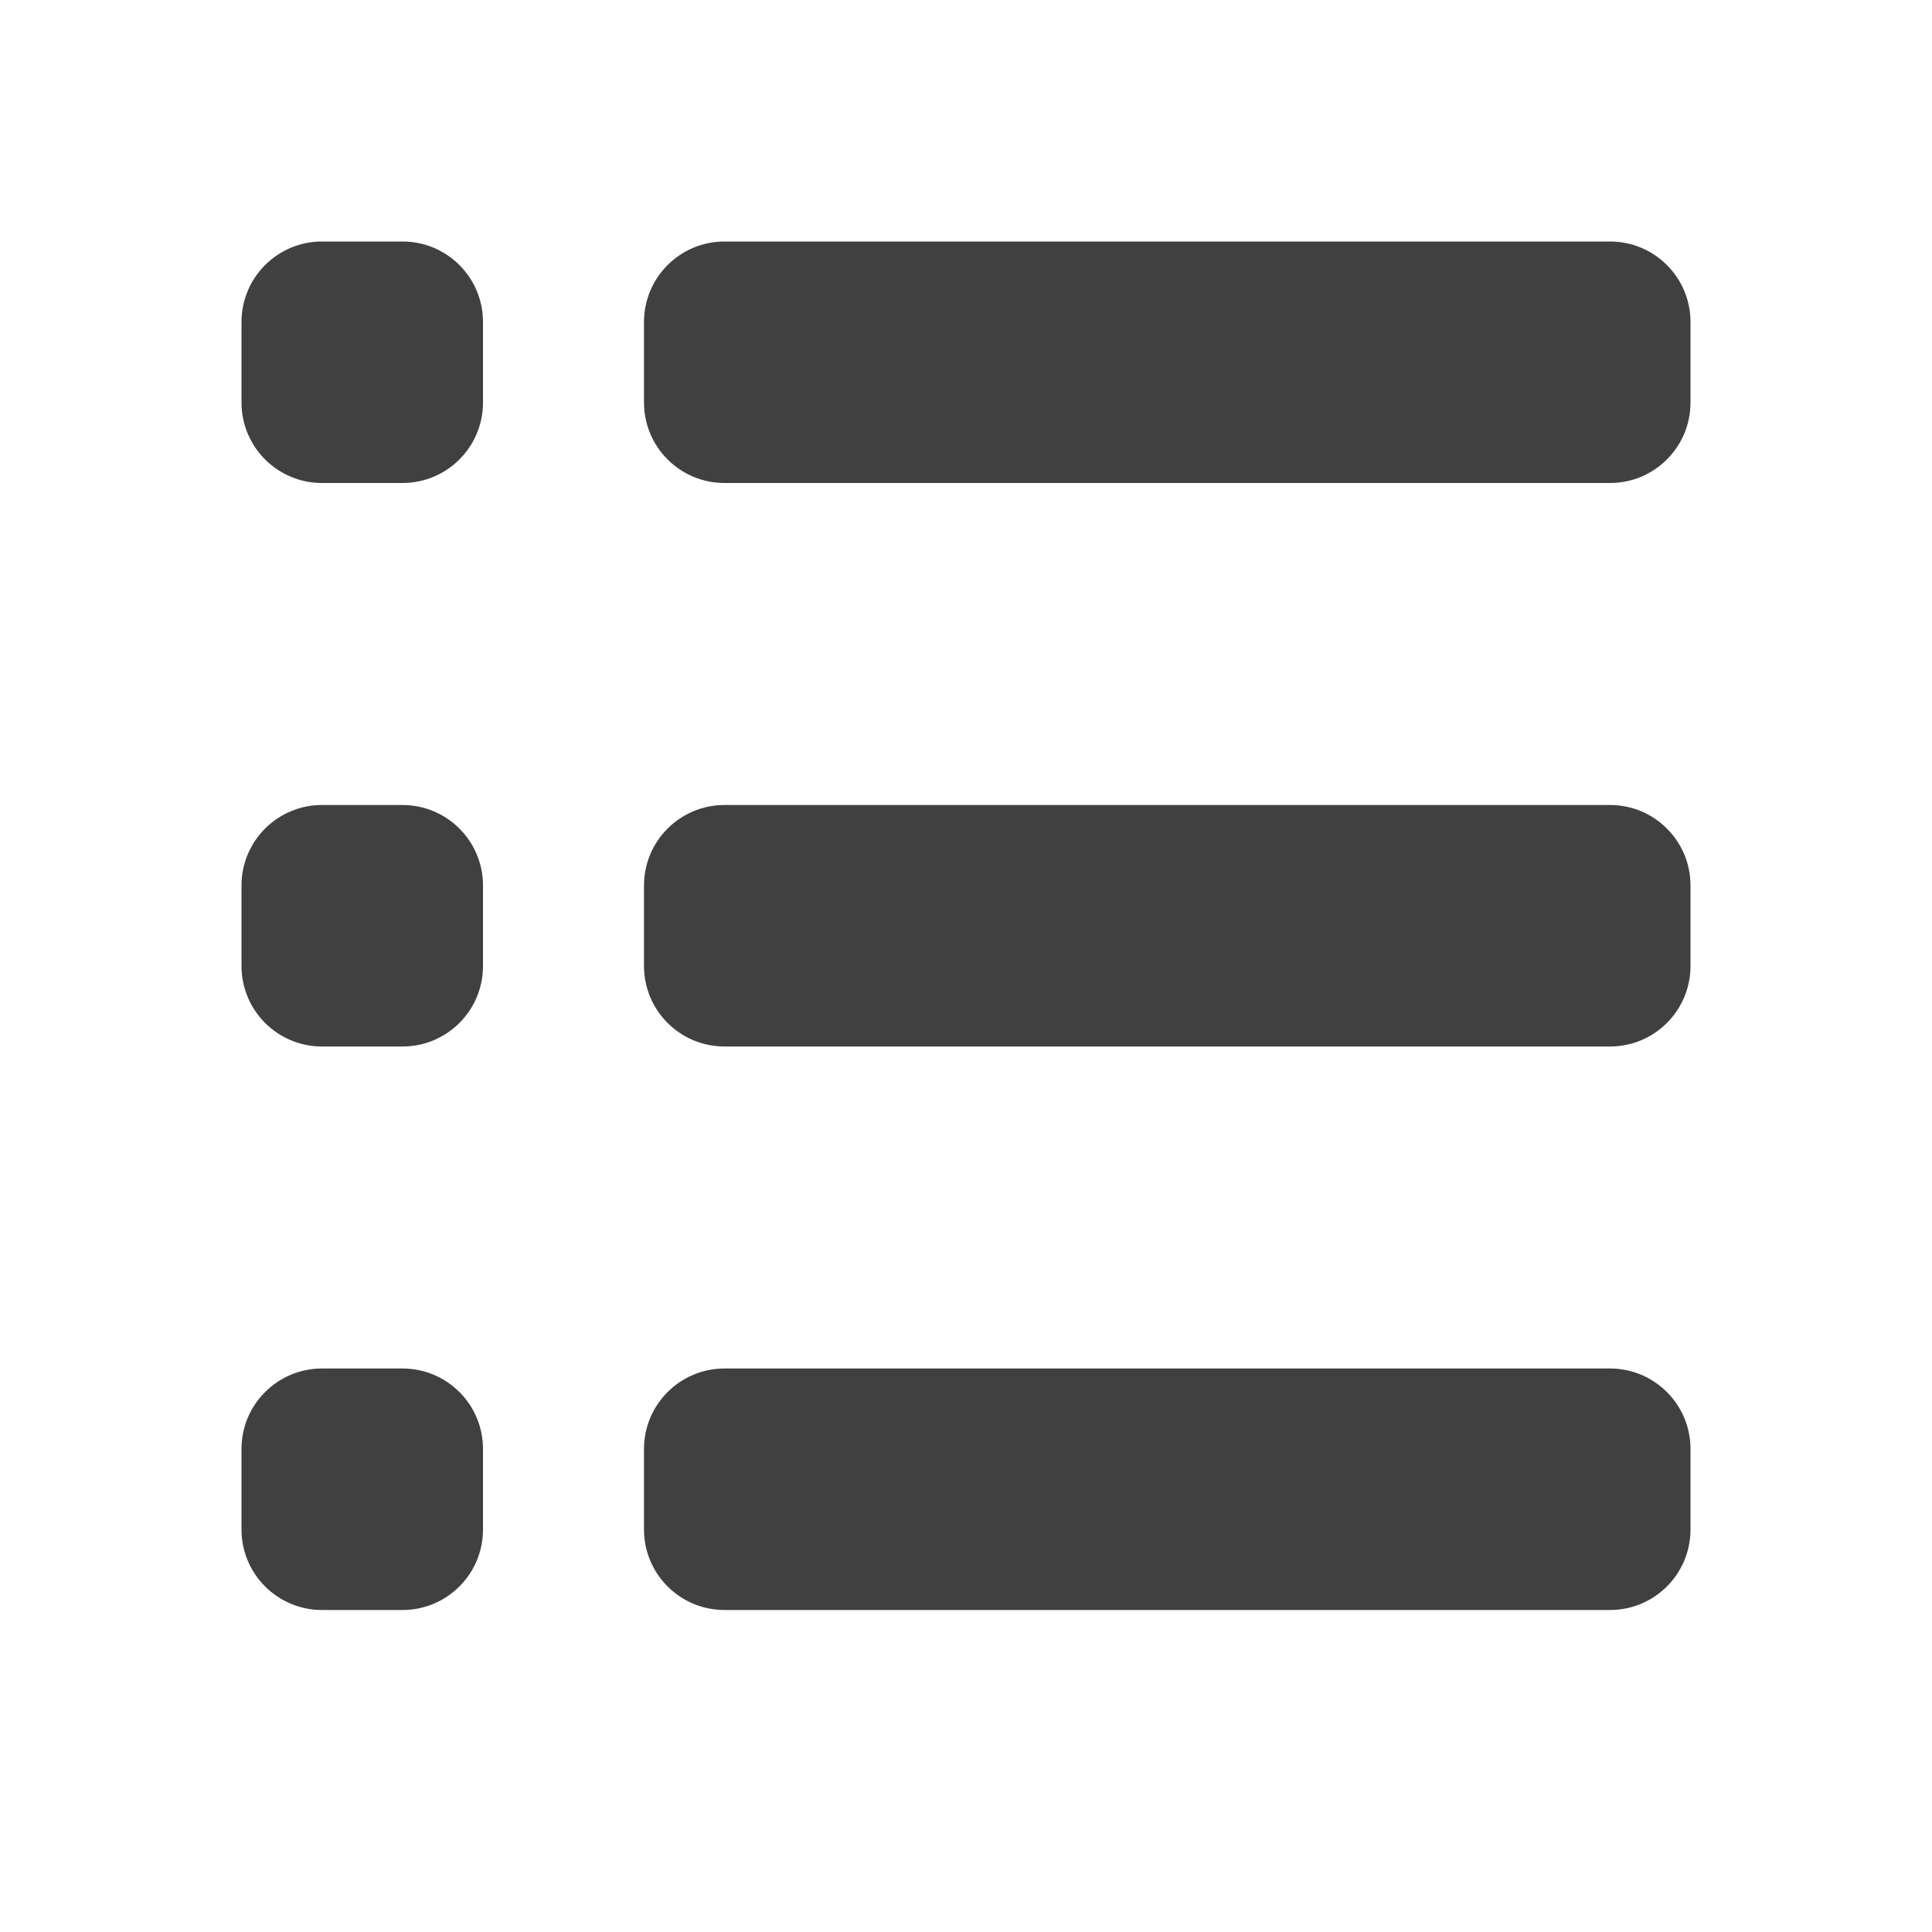
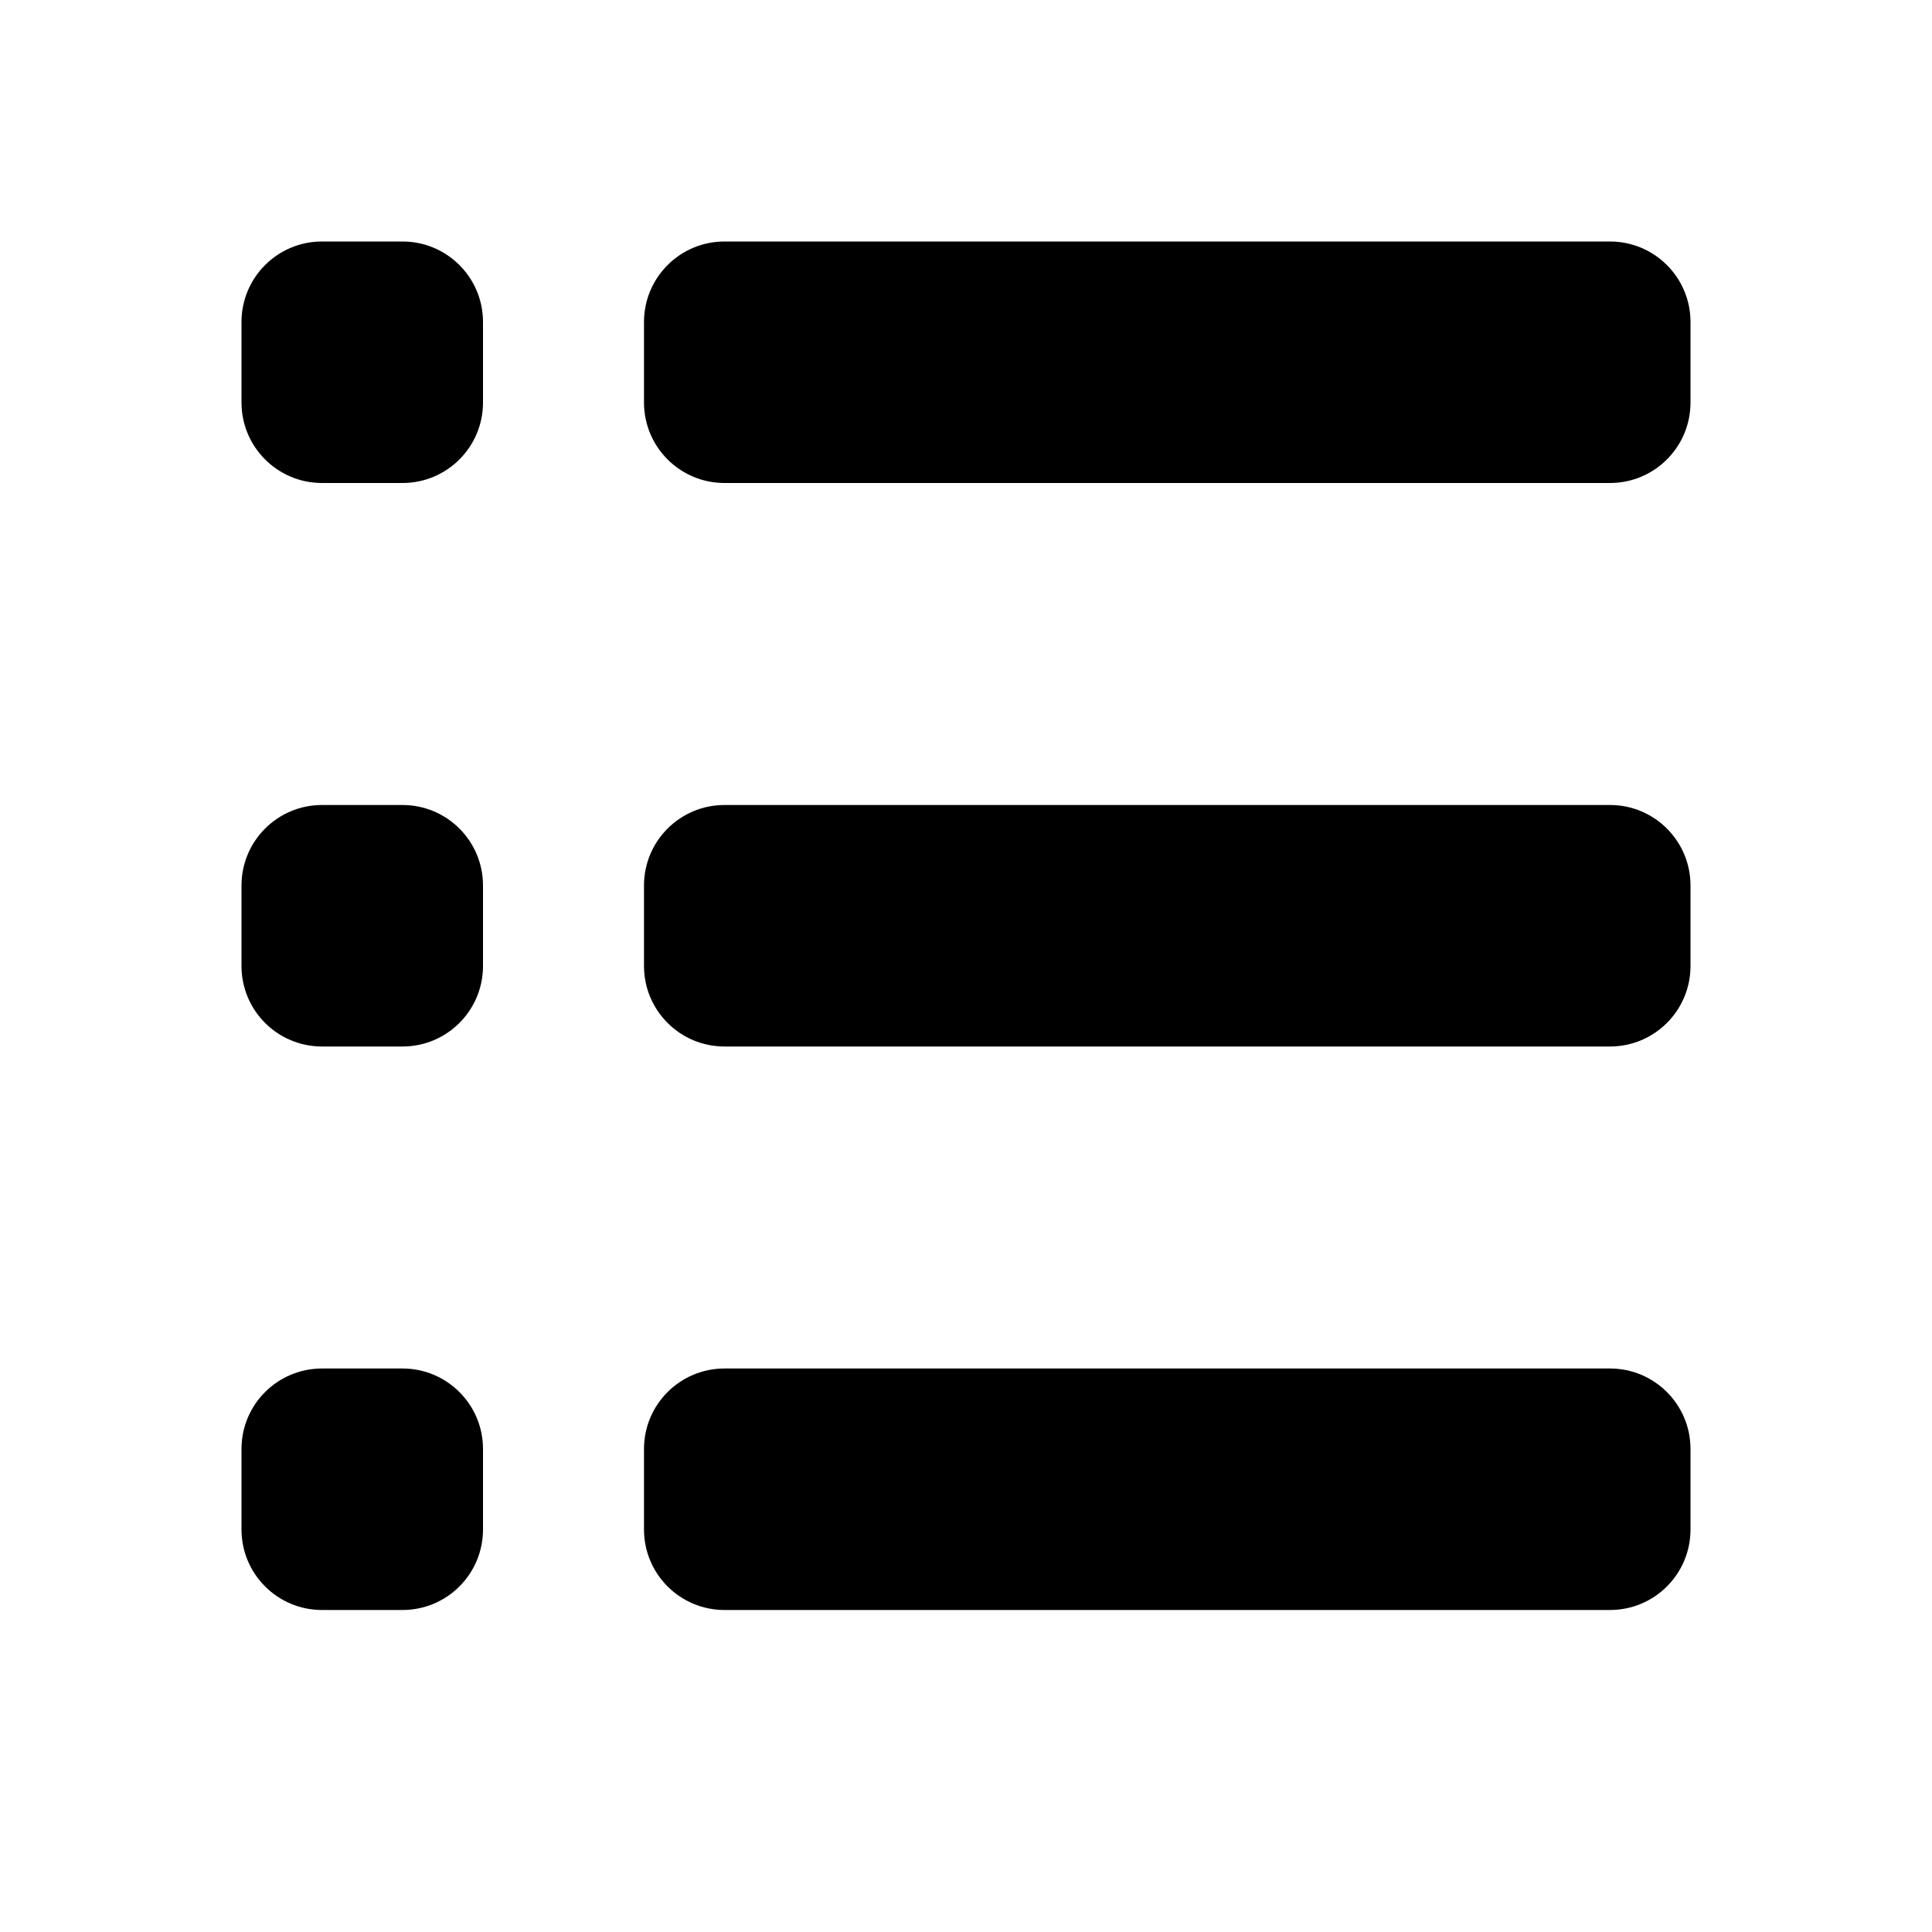
<svg xmlns="http://www.w3.org/2000/svg" width="24" height="24" viewBox="0 0 24 24">
-   <g id="bullet-list-ltr" opacity=".75">
+   <g id="bullet-list-ltr">
    <path id="bottom_dot" d="M5 10h-1c-.552 0-1 .447-1 1v1c0 .553.448 1 1 1h1c.552 0 1-.447 1-1v-1c0-.553-.448-1-1-1z" />
    <path id="middle_dot" d="M5 17h-1c-.552 0-1 .447-1 1v1c0 .553.448 1 1 1h1c.552 0 1-.447 1-1v-1c0-.553-.448-1-1-1z" />
    <path id="top_dot" d="M5 3h-1c-.552 0-1 .447-1 1v1c0 .553.448 1 1 1h1c.552 0 1-.447 1-1v-1c0-.553-.448-1-1-1z" />
    <path id="bottom_line" d="M20 17h-11c-.552 0-1 .447-1 1v1c0 .553.448 1 1 1h11c.552 0 1-.447 1-1v-1c0-.553-.448-1-1-1z" />
    <path id="middle_line" d="M20 10h-11c-.552 0-1 .447-1 1v1c0 .553.448 1 1 1h11c.552 0 1-.447 1-1v-1c0-.553-.448-1-1-1z" />
    <path id="top_line" d="M20 3h-11c-.552 0-1 .447-1 1v1c0 .553.448 1 1 1h11c.552 0 1-.447 1-1v-1c0-.553-.448-1-1-1z" />
  </g>
</svg>
